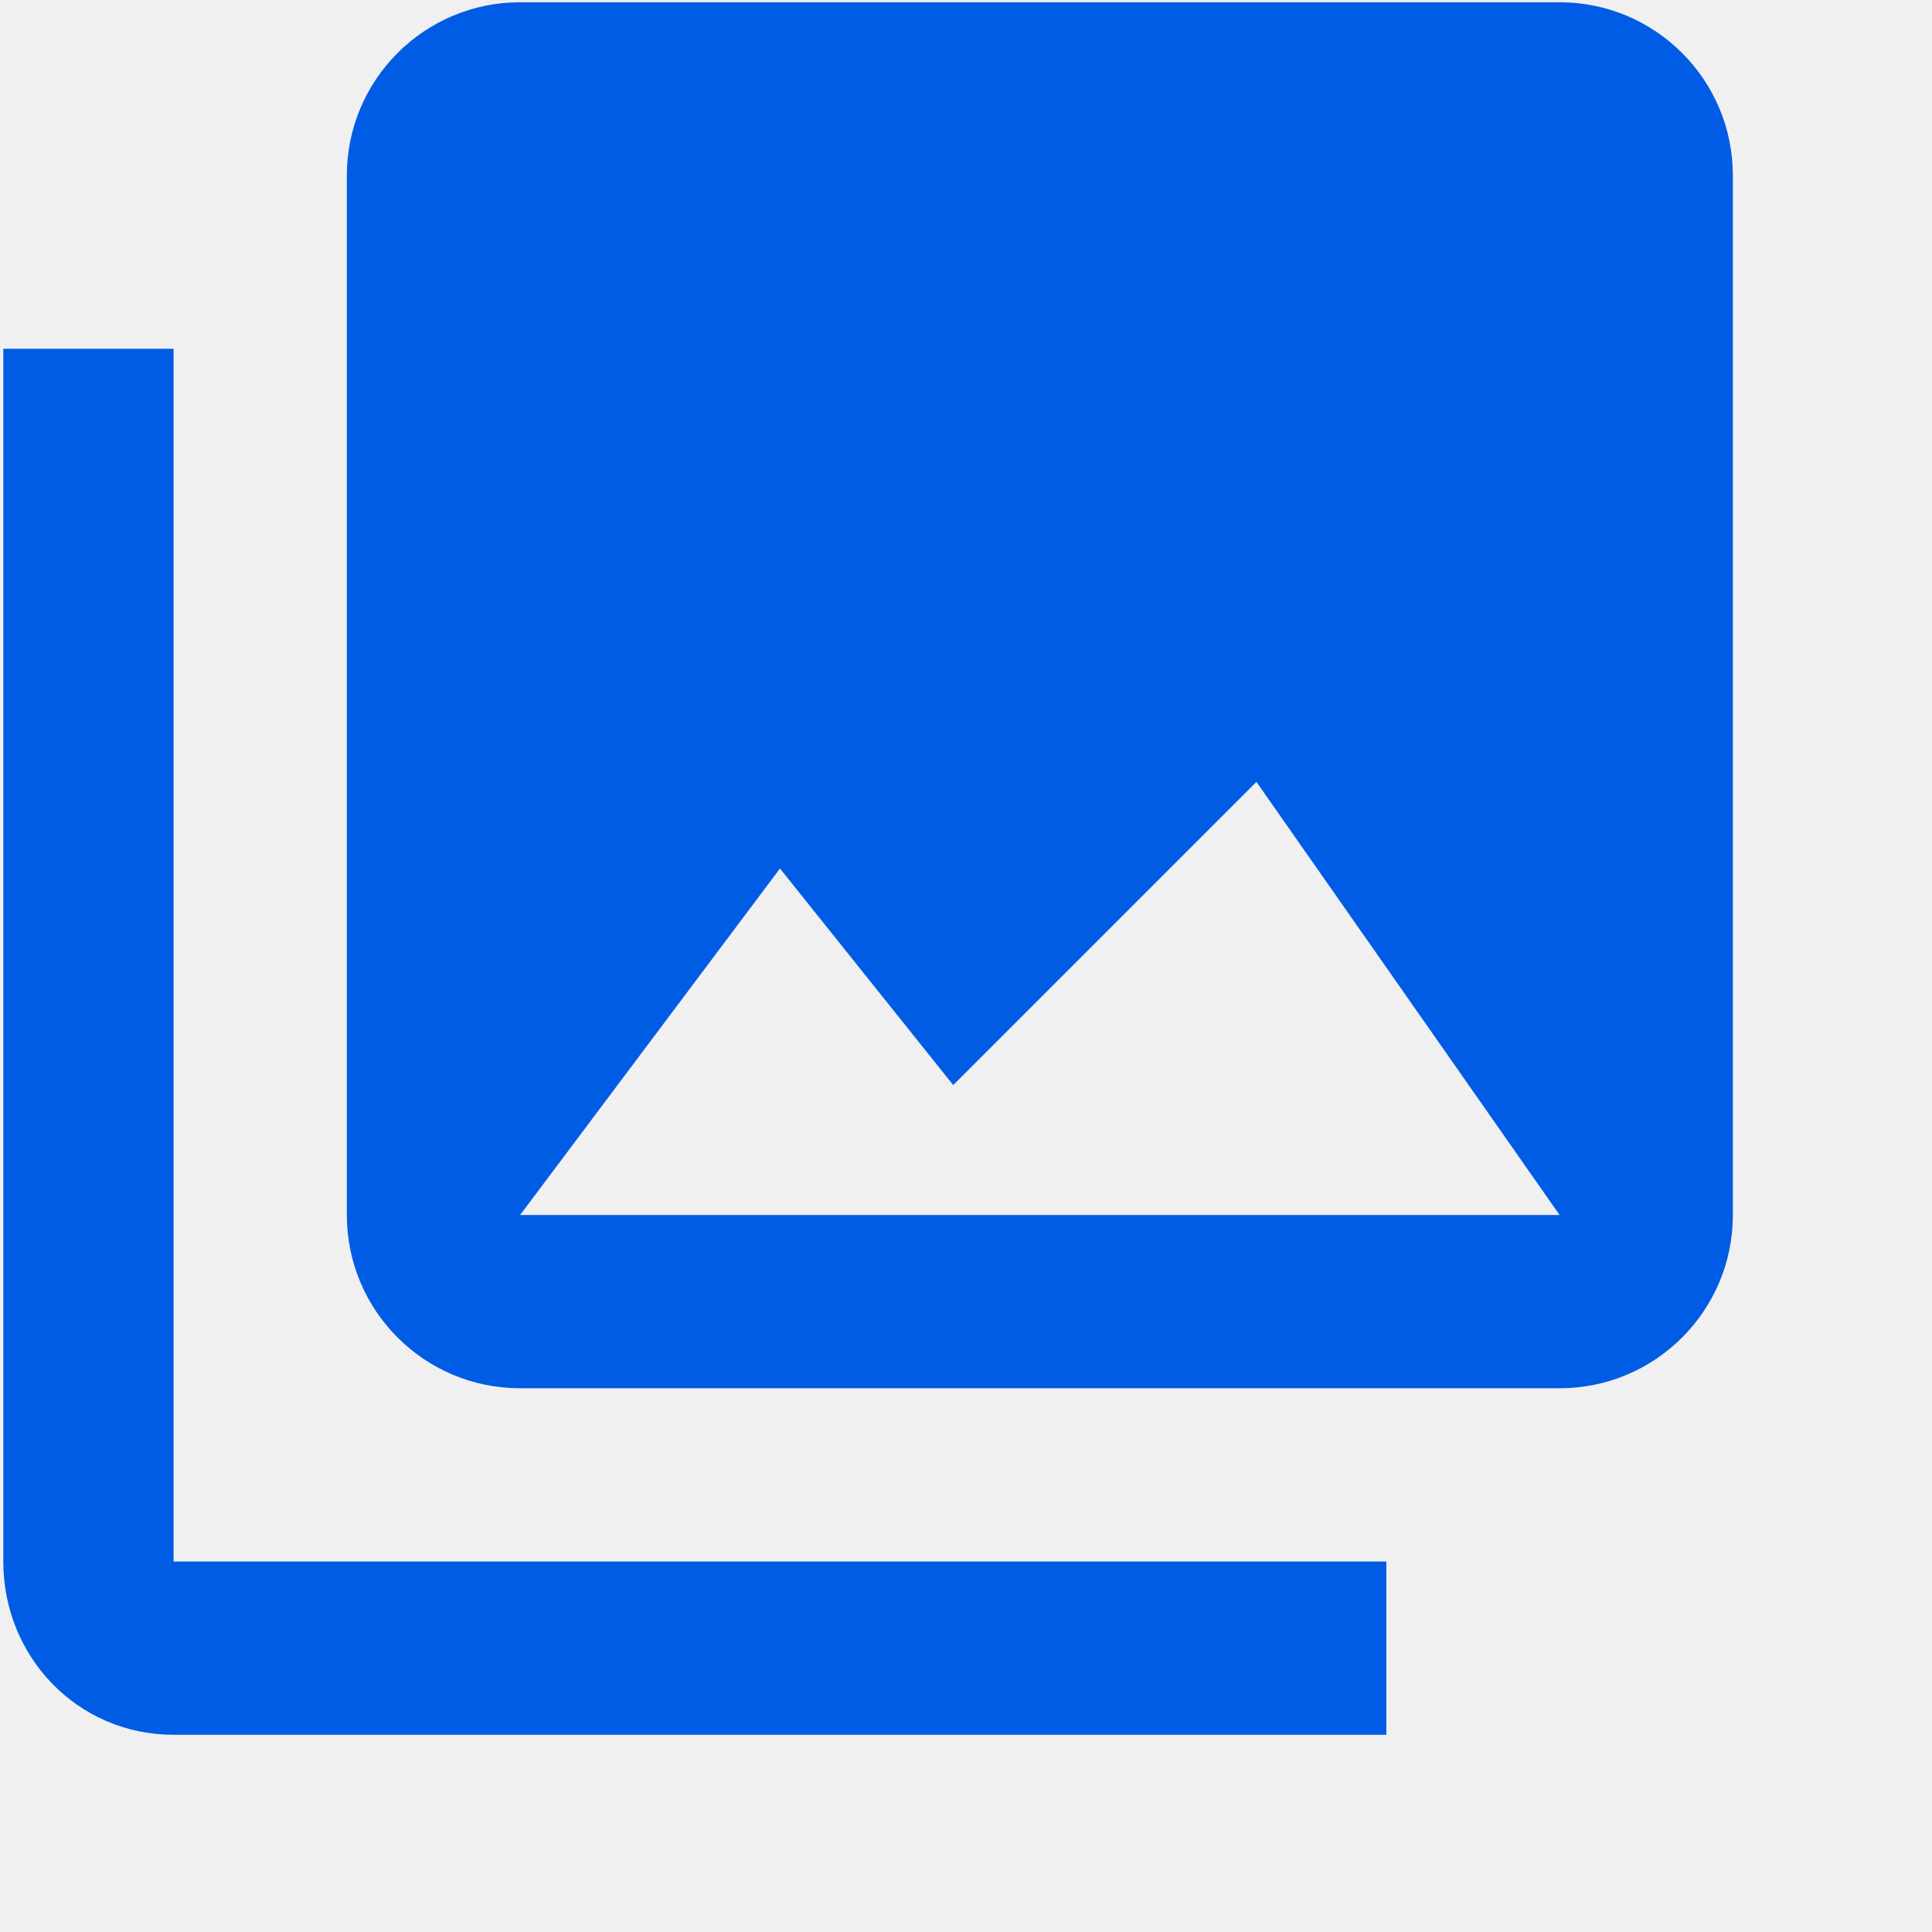
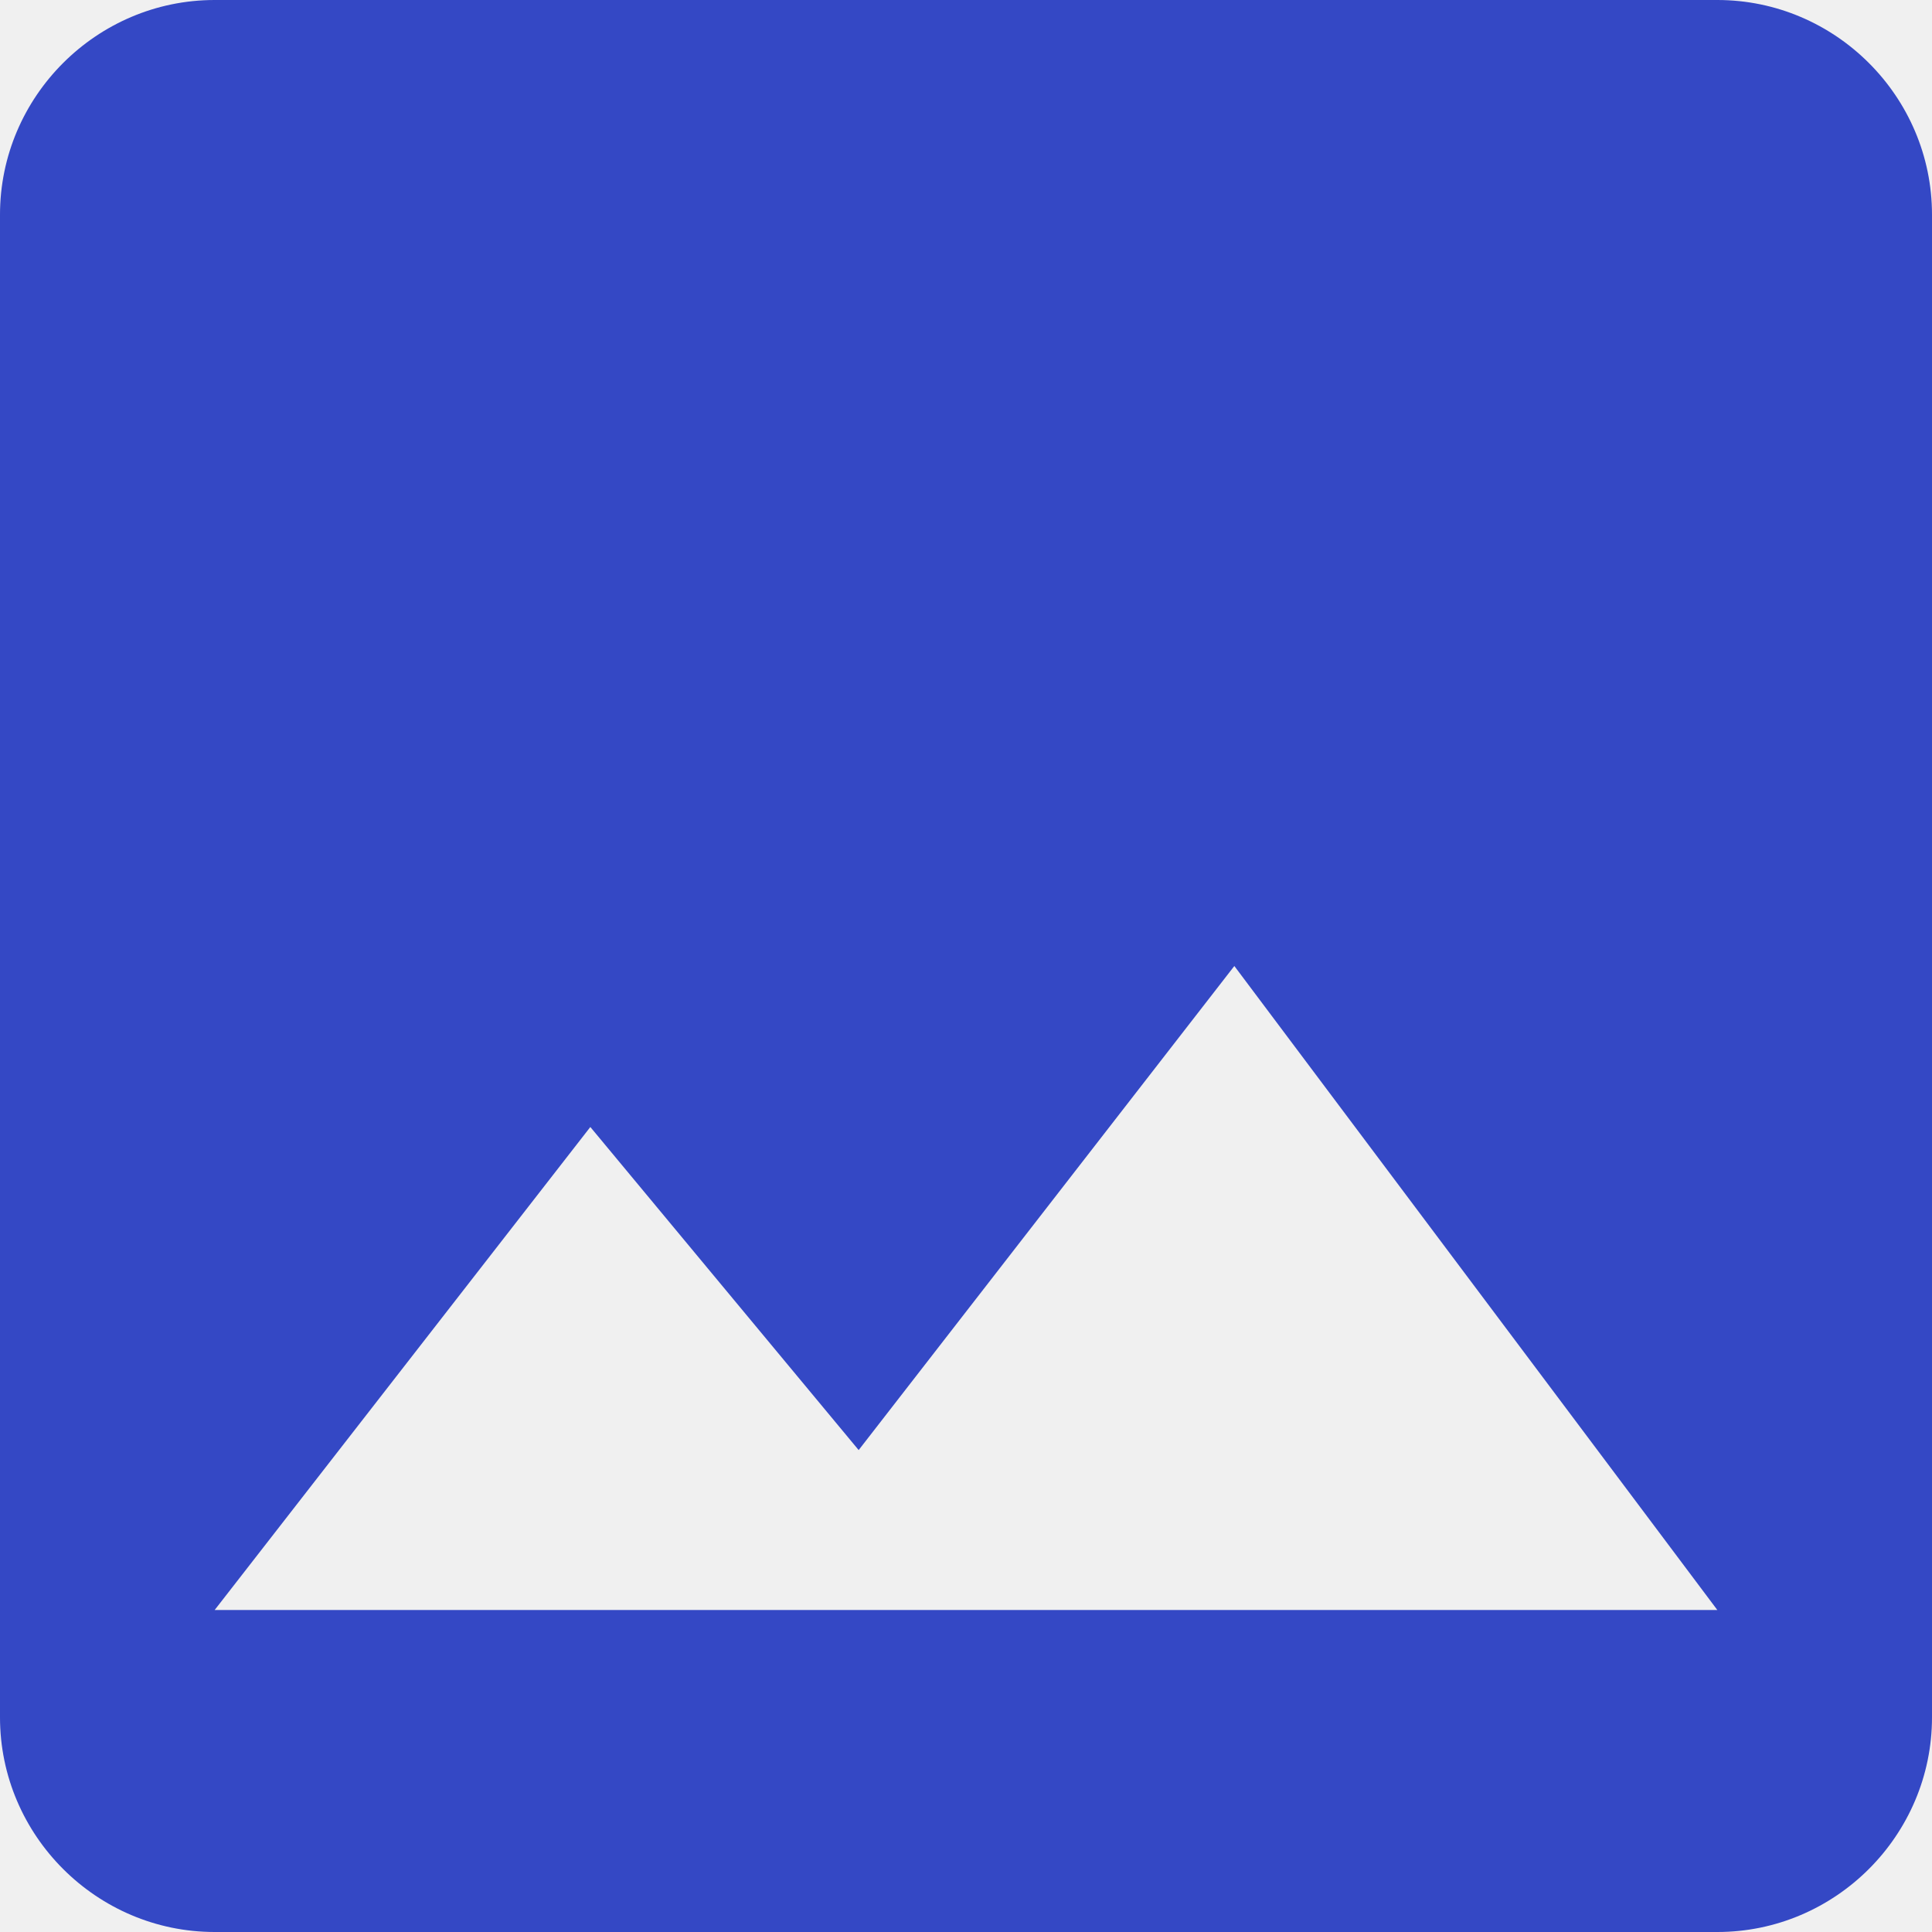
- <svg xmlns="http://www.w3.org/2000/svg" viewBox="0 0 480 480">
-   <path fill-rule="evenodd" fill="rgb(0, 92, 228)" d="M387.479,344.911 L129.215,344.911 C105.442,344.911 86.171,325.640 86.171,301.867 L86.171,43.603 C86.171,19.830 105.442,0.559 129.215,0.559 L387.479,0.559 C411.252,0.559 430.523,19.830 430.523,43.603 L430.523,301.867 C430.523,325.640 411.252,344.911 387.479,344.911 ZM312.152,194.257 L236.825,269.584 L193.781,215.779 L129.215,301.867 L387.479,301.867 L312.152,194.257 ZM344.435,431.0 L43.126,431.0 C19.354,431.0 0.82,411.728 0.82,387.955 L0.82,86.647 L43.126,86.647 L43.126,387.955 L344.435,387.955 L344.435,431.0 Z" />
+ <svg xmlns="http://www.w3.org/2000/svg" xmlns:xlink="http://www.w3.org/1999/xlink" width="24px" height="24px" viewBox="0 0 18 18" version="1.1">
+   <defs>
+     <path d="M21,19 L21,5 C21,3.9 20.1,3 19,3 L5,3 C3.9,3 3,3.9 3,5 L3,19 C3,20.1 3.9,21 5,21 L19,21 C20.1,21 21,20.1 21,19 Z M8.5,13.5 L11,16.51 L14.5,12 L19,18 L5,18 L8.5,13.5 Z" id="path-1" />
+   </defs>
+   <g id="Wordpress" stroke="none" stroke-width="1" fill="none" fill-rule="evenodd">
+     <g id="New-Global-transformation" transform="translate(-160, -269)">
+       <g id="Group-6" transform="translate(139, 252)">
+         <g id="crop-" transform="translate(18, 14)">
+           <mask id="mask-2" fill="white">
+             <use xlink:href="#path-1" />
+           </mask>
+           <use id="shape" fill="#3448C5" xlink:href="#path-1" />
+         </g>
+       </g>
+     </g>
+   </g>
</svg>
